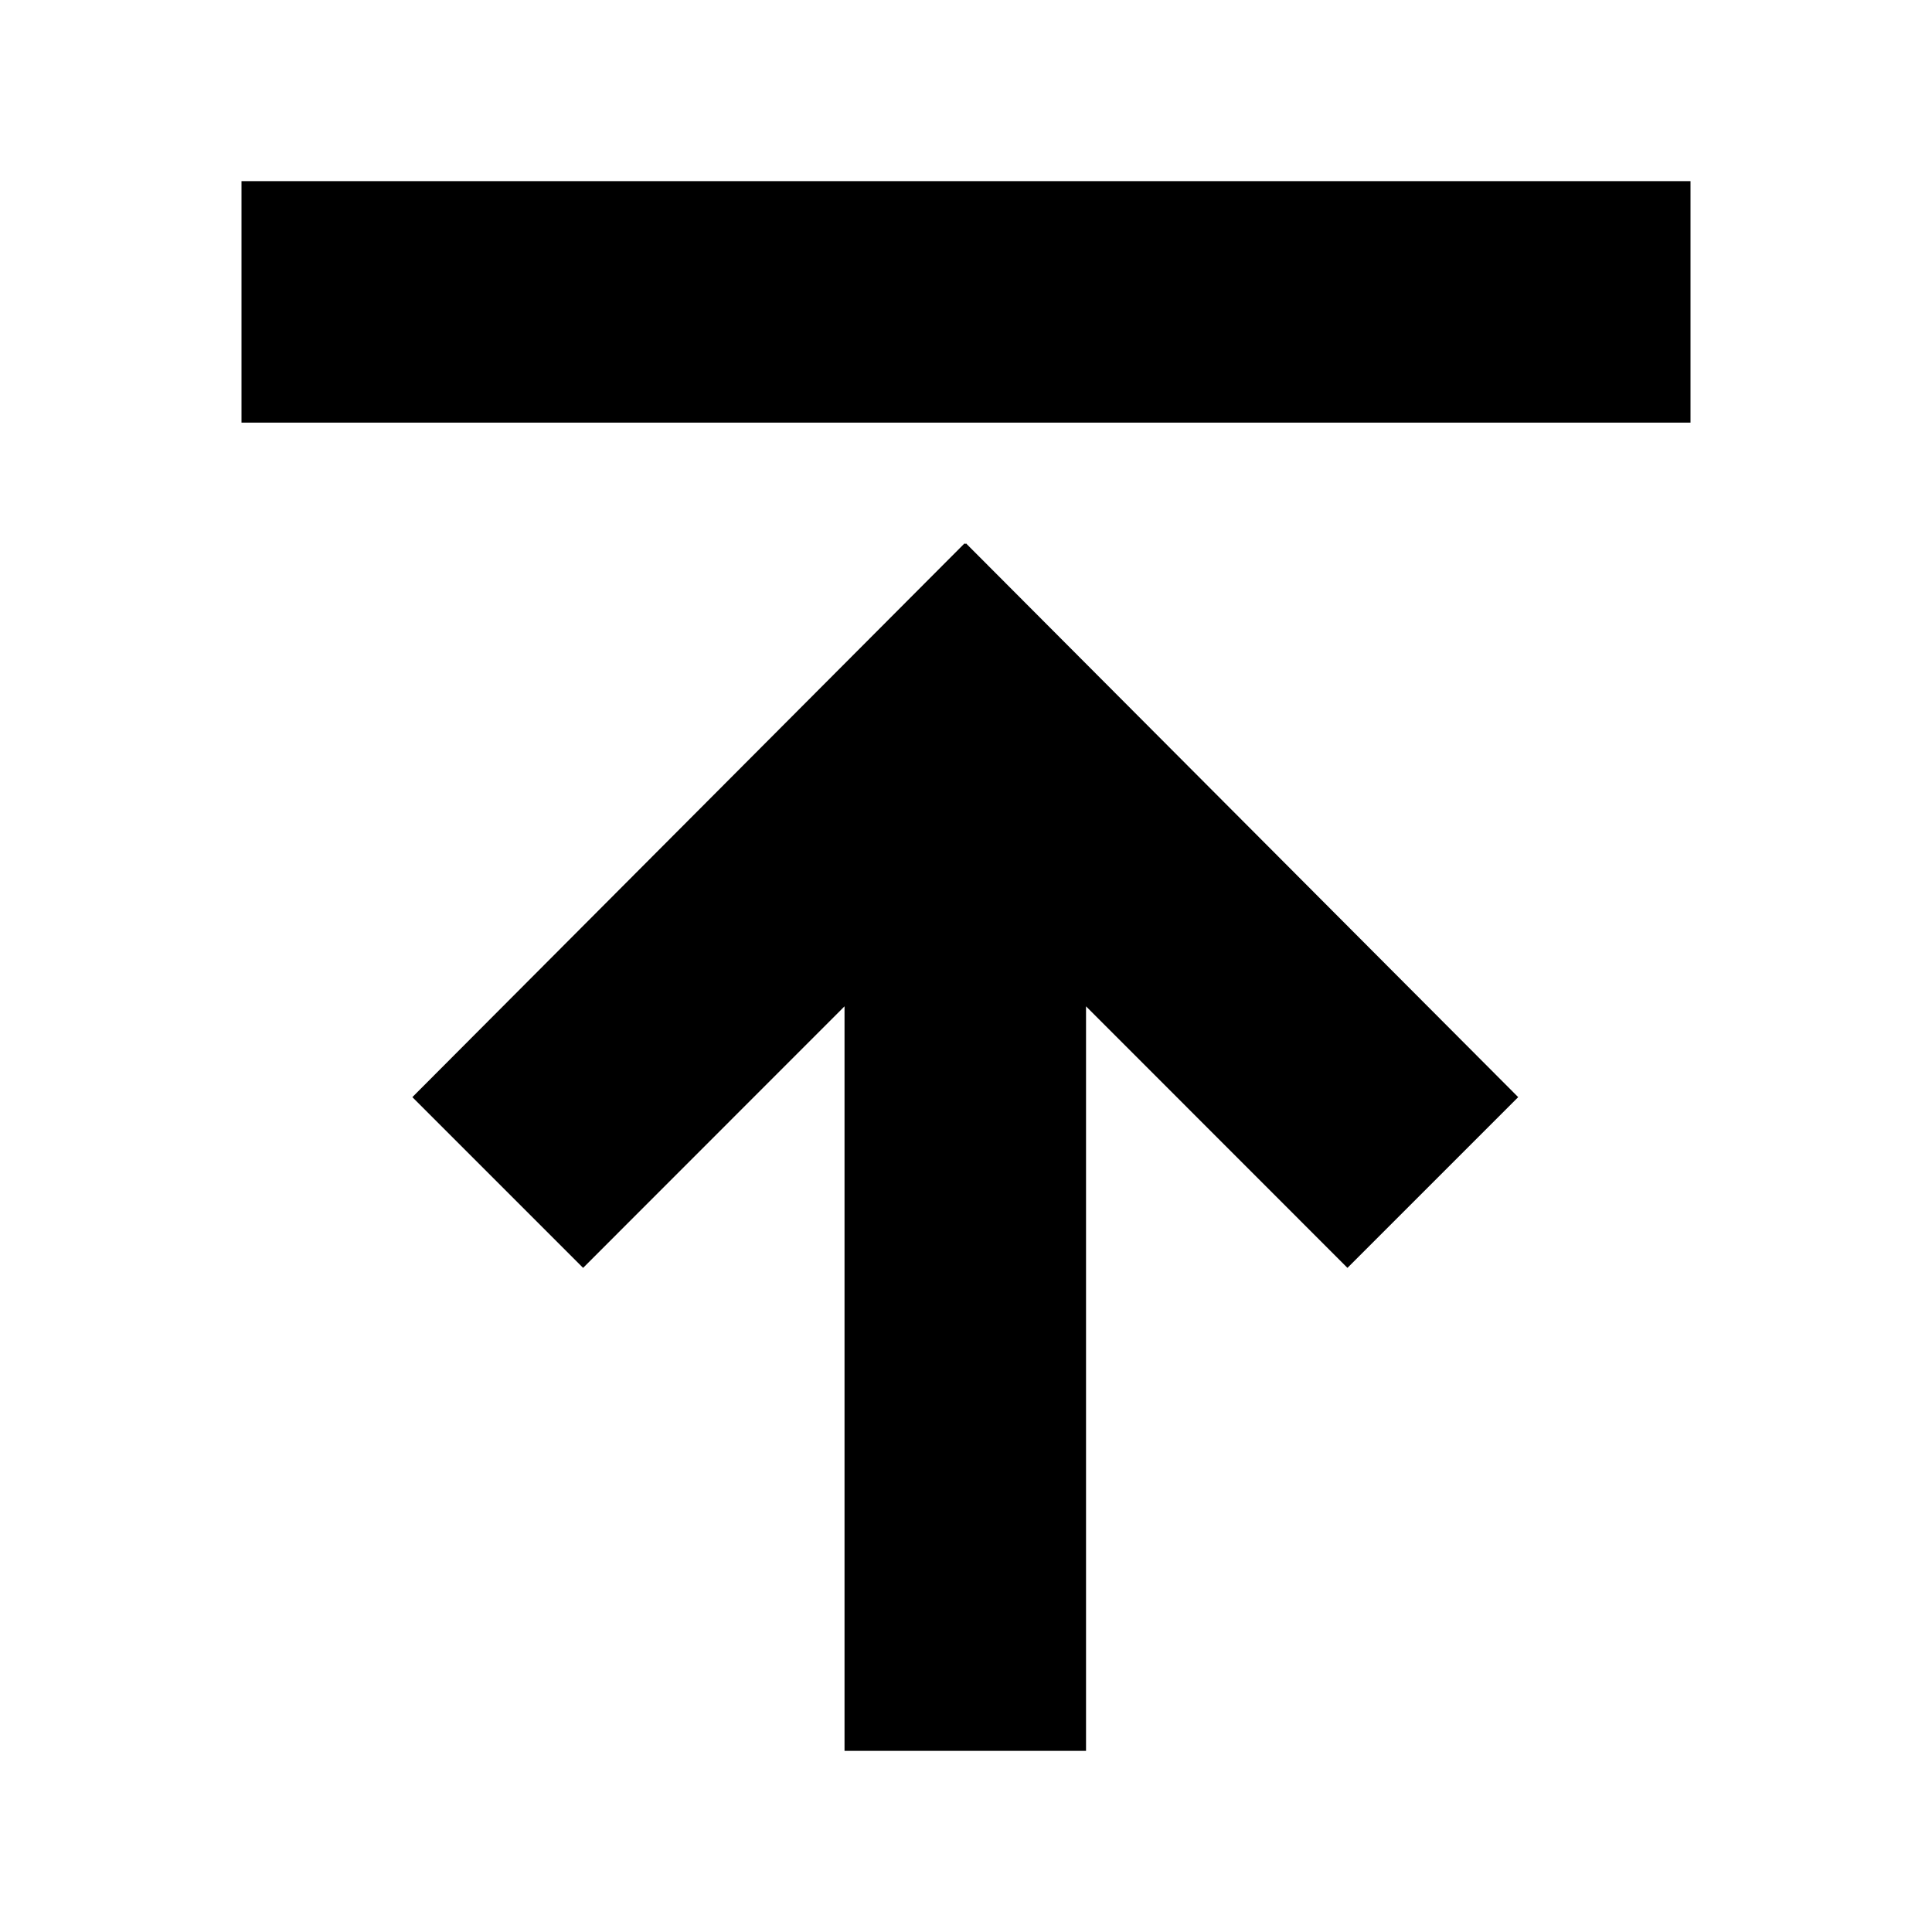
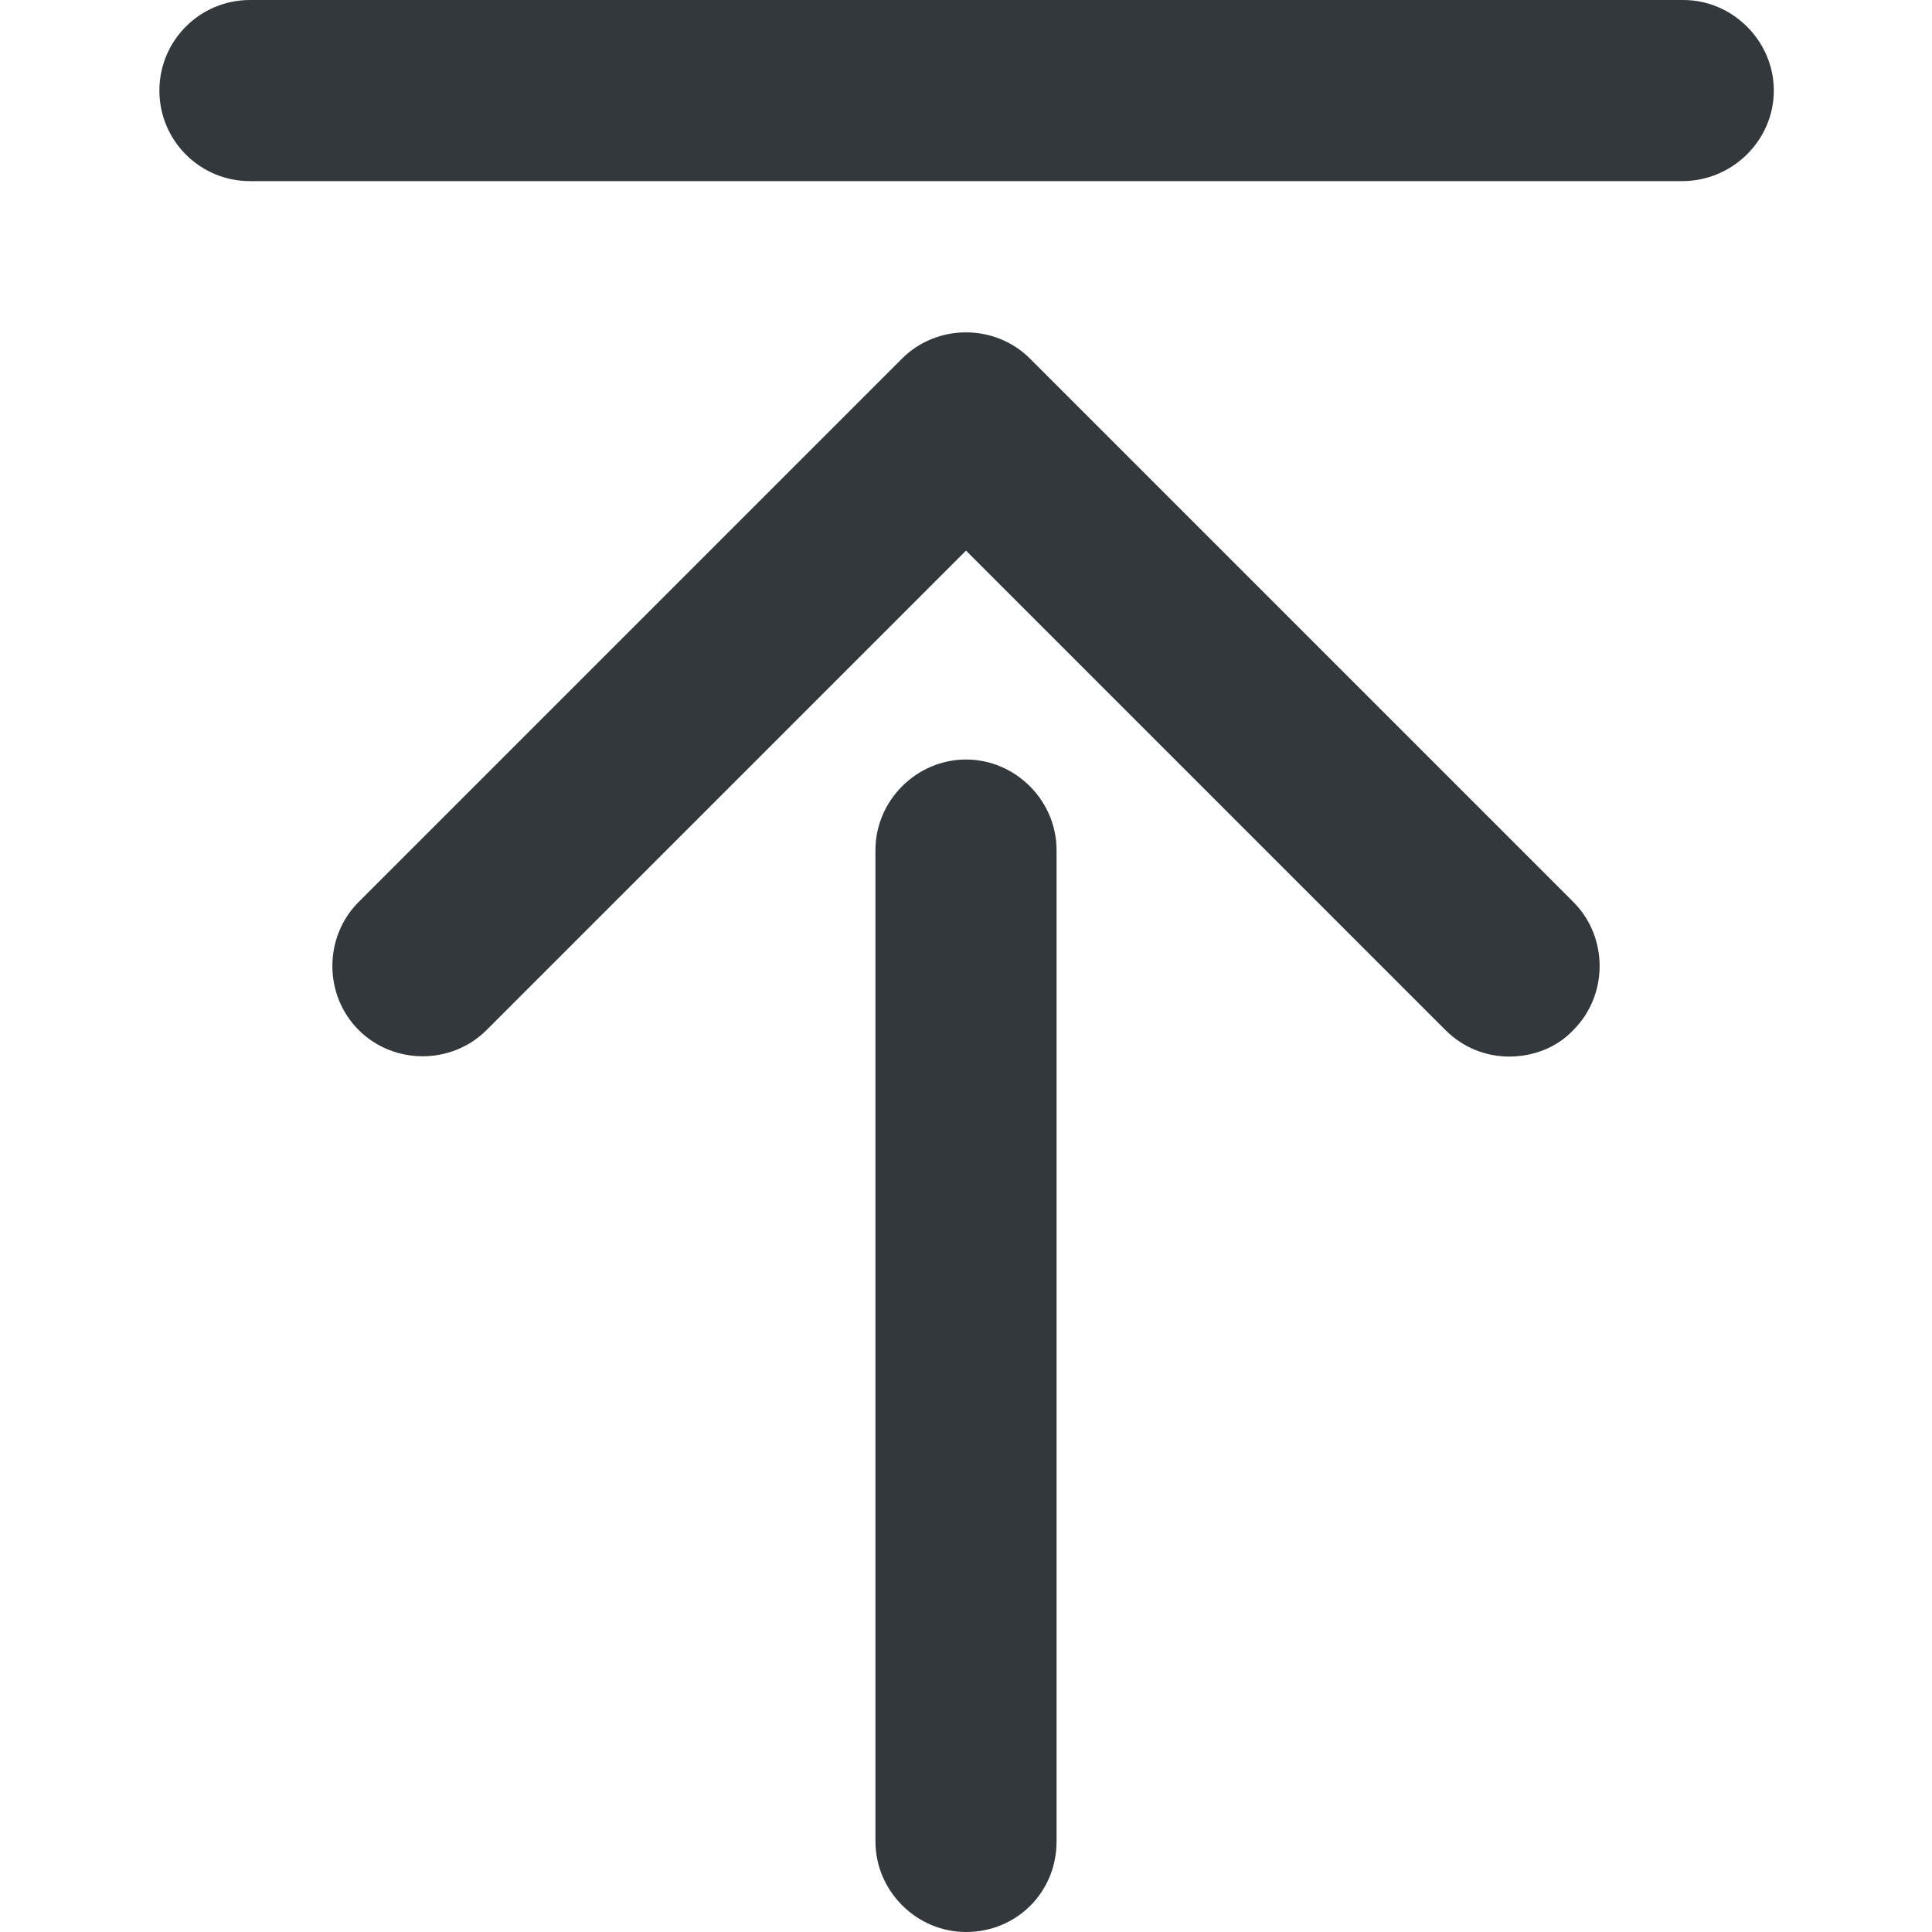
- <svg xmlns="http://www.w3.org/2000/svg" viewBox="0 0 16 16">
-   <path d="M7.994 4.506 7.988 4.5 3.415 9.086 4.829 10.5l2.165-2.166V14.5h2V8.334l2.165 2.166 1.414-1.414L8 4.5zM2 1.5v2h12v-2z" />
+ <svg xmlns="http://www.w3.org/2000/svg" viewBox="0 0 16 16" style="enable-background:new 0 0 16 16" xml:space="preserve">
+   <style>.st0{display:none}.st3{display:inline;fill:none;stroke:#33383d;stroke-width:1.5;stroke-linecap:round;stroke-linejoin:round;stroke-miterlimit:10}.st11{fill:#33383d}</style>
+   <g id="Genesys">
+     <path class="st11" d="M8 16c-.41 0-.75-.34-.75-.75V7.04c0-.41.34-.75.75-.75s.75.34.75.75v8.21c0 .42-.33.75-.75.75z" />
+     <path class="st11" d="M12.5 8.75c-.19 0-.38-.07-.53-.22L8 4.56 4.03 8.53c-.29.29-.77.29-1.06 0s-.29-.77 0-1.06l4.5-4.5c.29-.29.77-.29 1.06 0l4.5 4.5c.29.29.29.77 0 1.06-.14.15-.34.22-.53.22zM13.93 1.5H2.07a.749.749 0 1 1 0-1.5h11.87c.41 0 .75.34.75.75s-.34.75-.76.75z" />
+   </g>
</svg>
